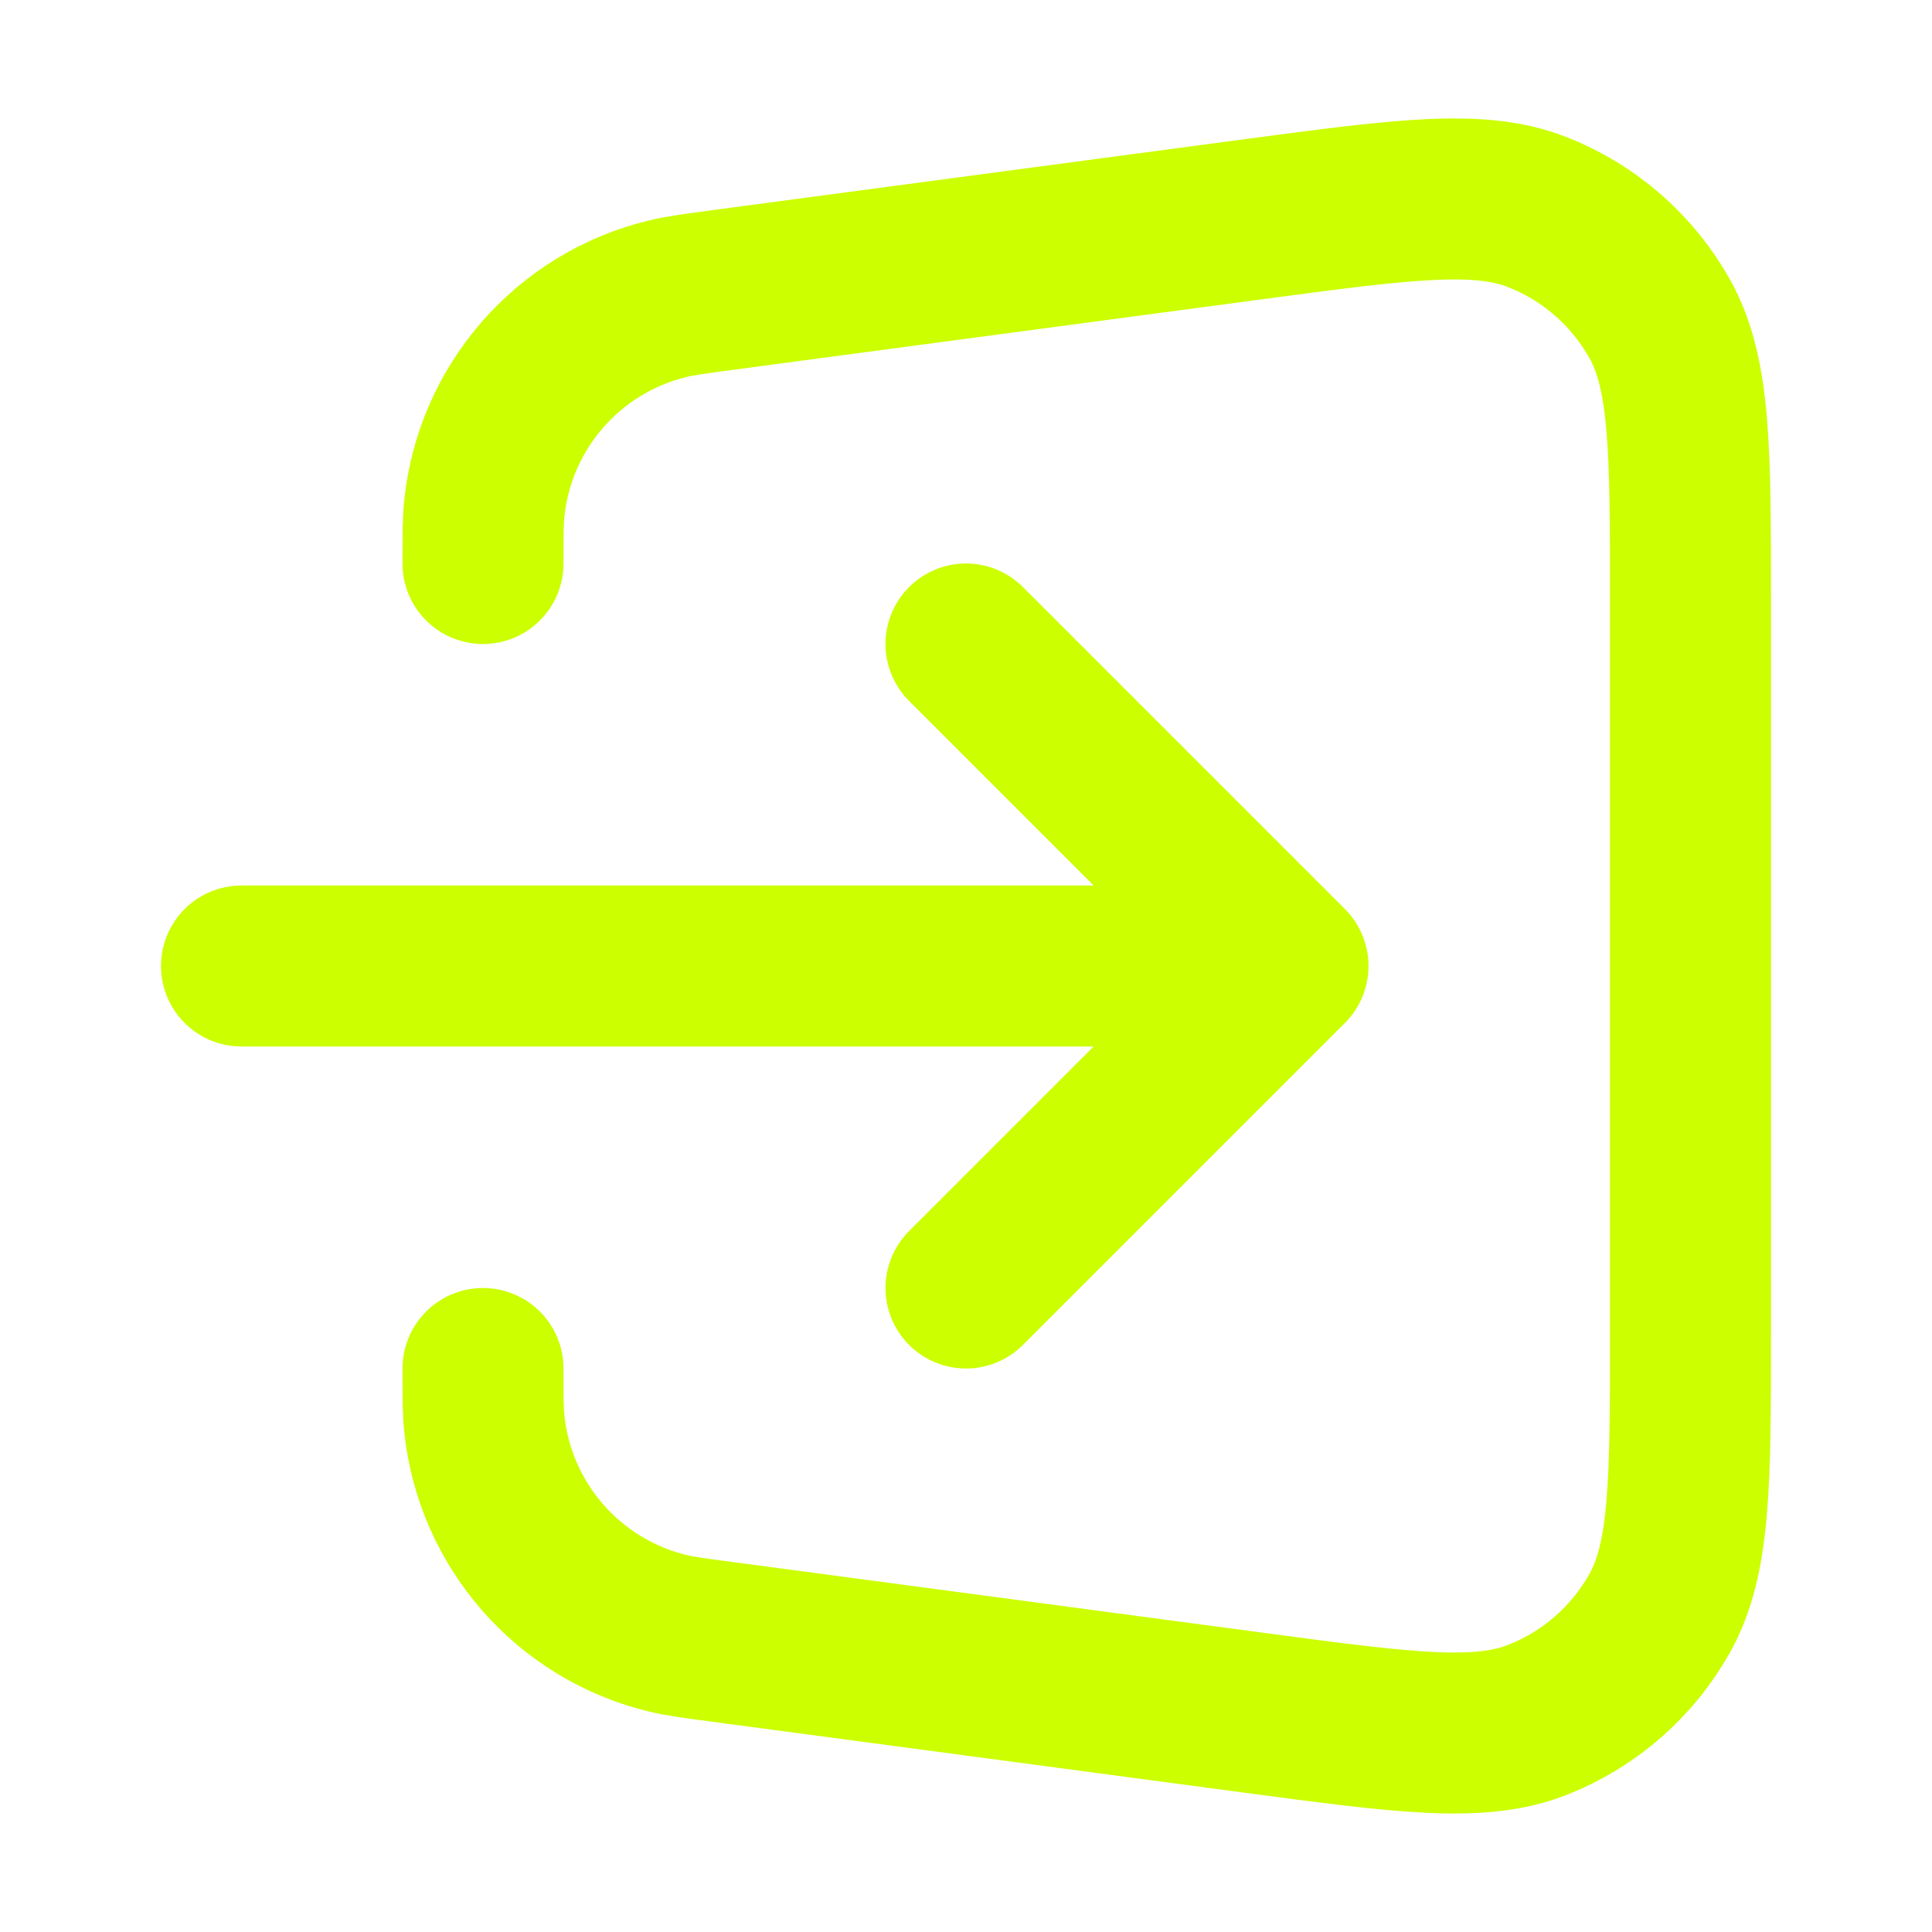
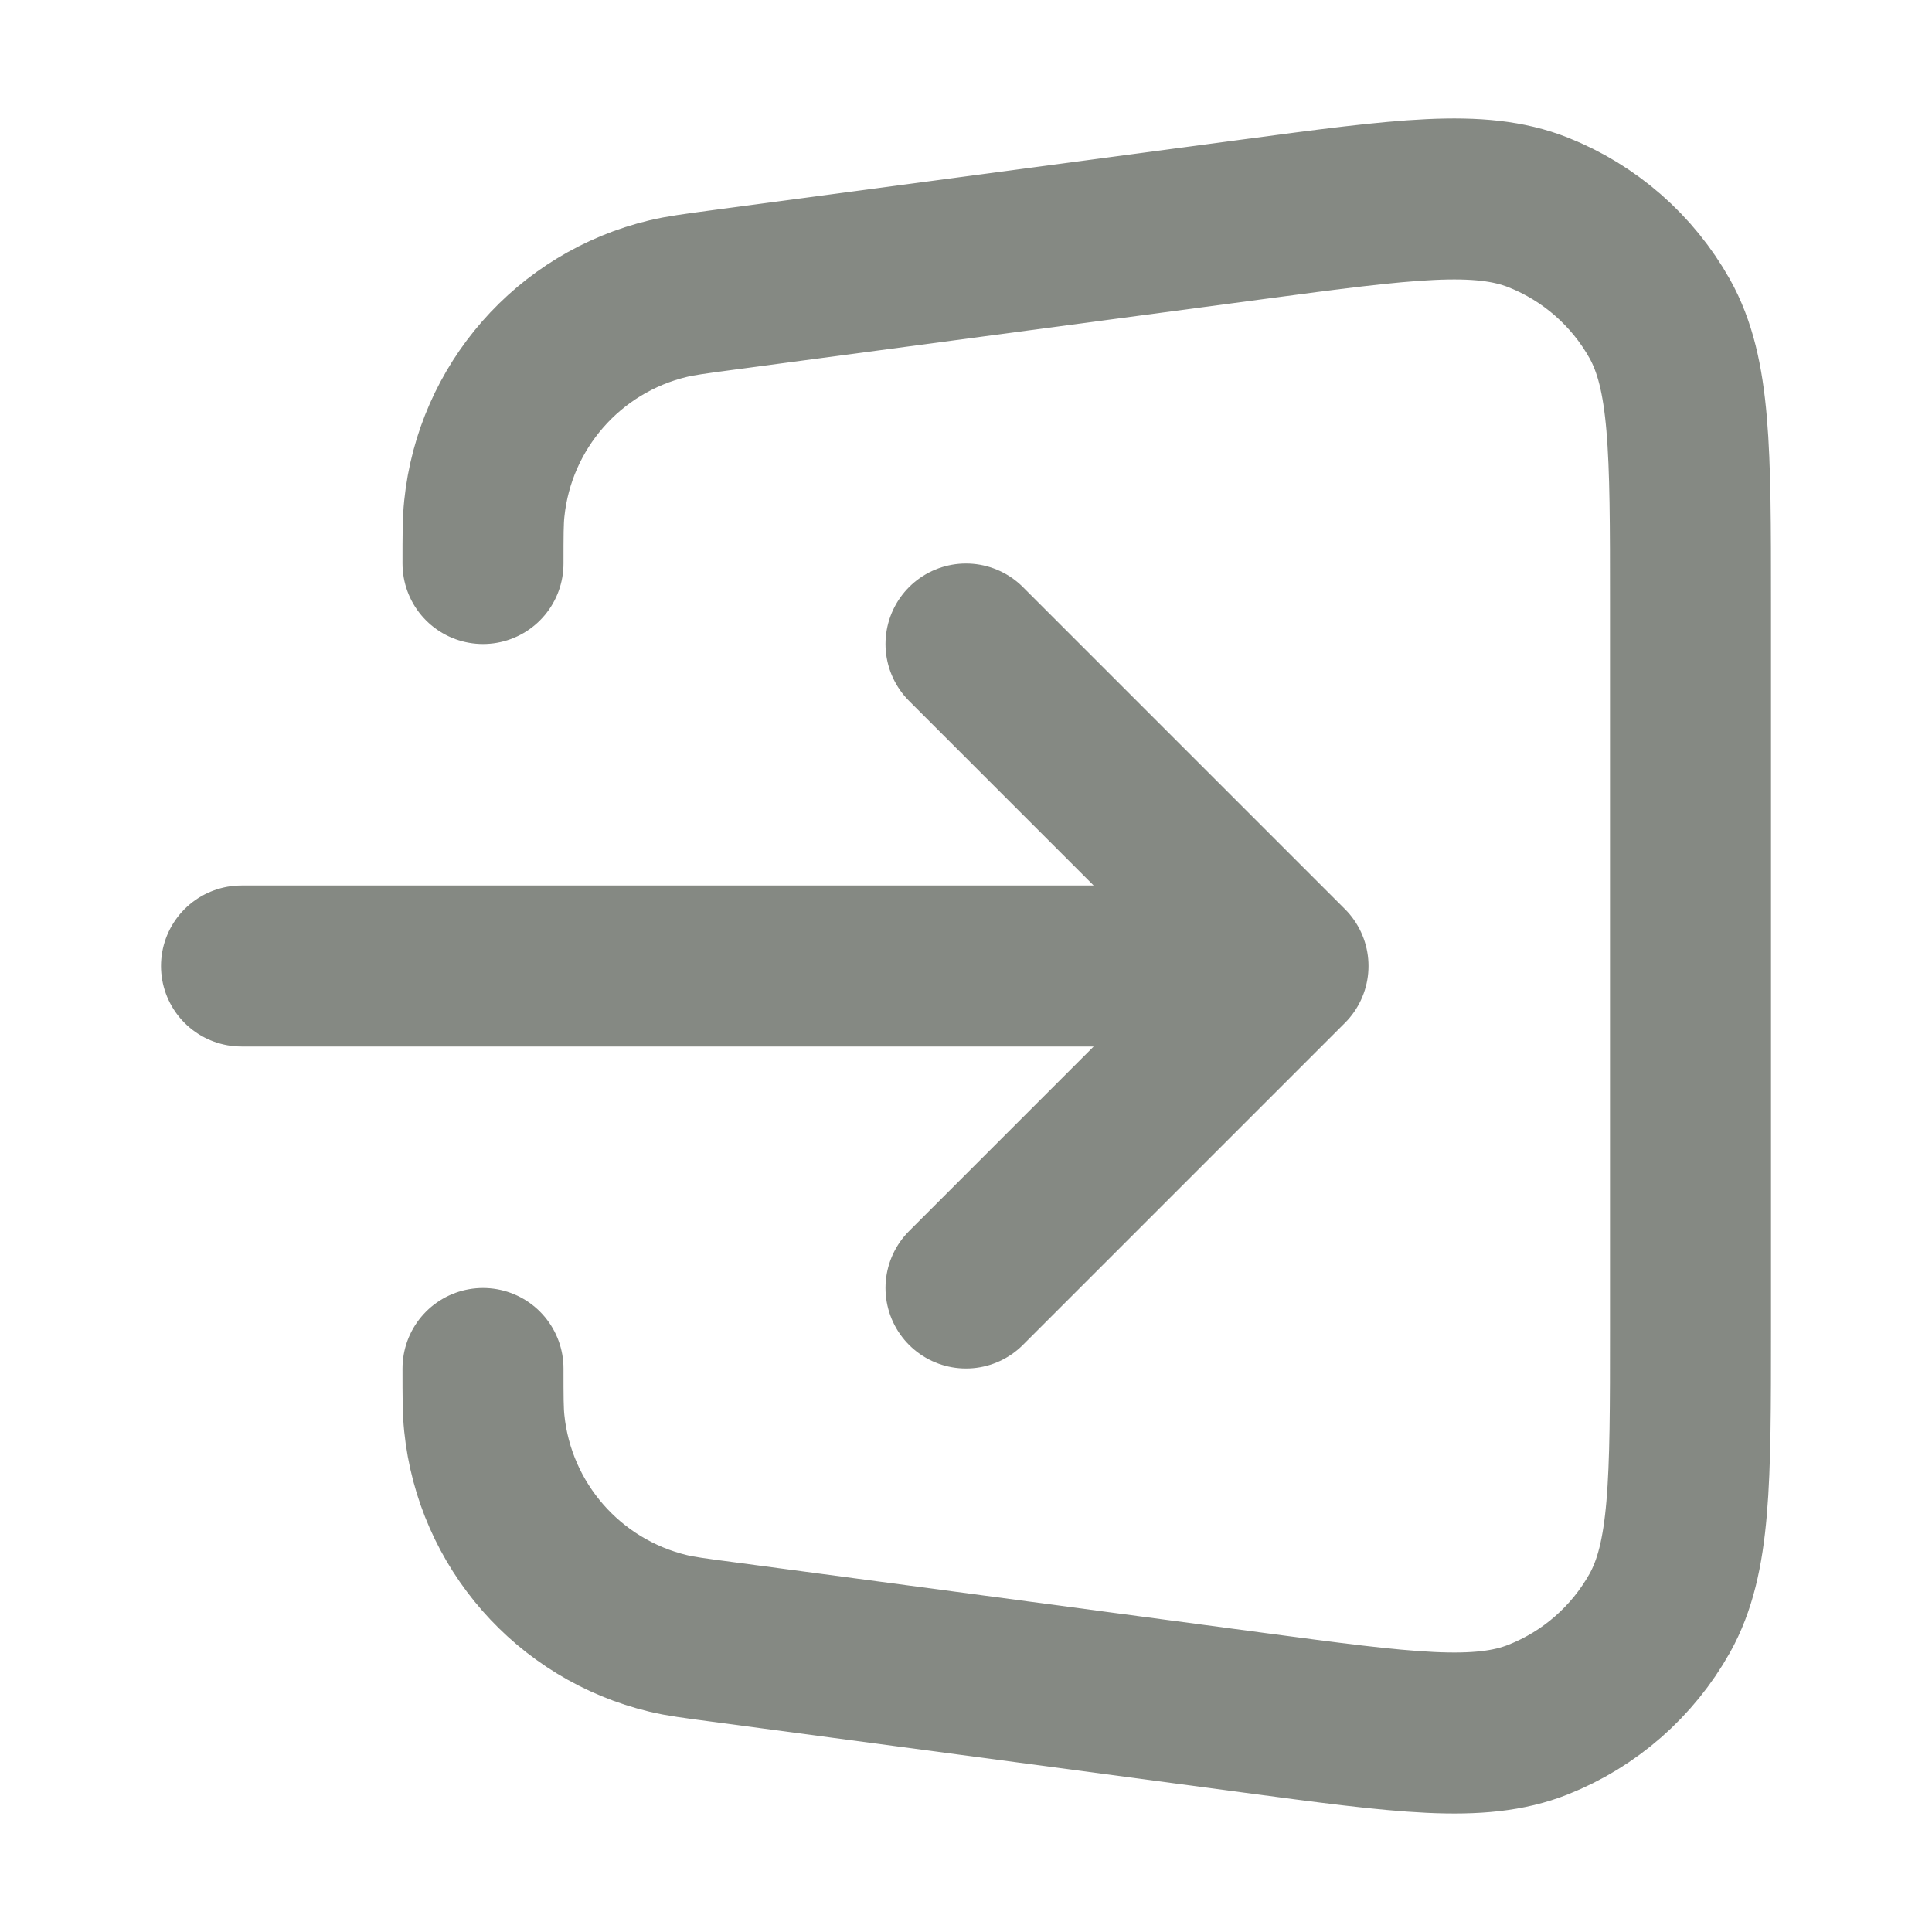
<svg xmlns="http://www.w3.org/2000/svg" viewBox="0 0 24 24" fill="none">
  <g id="SVGRepo_bgCarrier" stroke-width="0" />
  <g id="SVGRepo_tracerCarrier" stroke-linecap="round" stroke-linejoin="round" />
  <g id="SVGRepo_iconCarrier">
-     <path d="M6 17C6 17.351 6 17.527 6.016 17.68C6.146 18.947 7.063 19.994 8.302 20.291C8.451 20.327 8.626 20.35 8.974 20.396L15.566 21.275C17.442 21.525 18.38 21.651 19.108 21.361C19.748 21.107 20.28 20.641 20.617 20.041C21 19.357 21 18.41 21 16.517V7.482C21 5.589 21 4.643 20.617 3.959C20.28 3.359 19.748 2.893 19.108 2.639C18.38 2.349 17.442 2.474 15.566 2.724L8.974 3.603C8.625 3.65 8.451 3.673 8.302 3.709C7.063 4.005 6.146 5.052 6.016 6.32C6 6.473 6 6.649 6 7M12 8L16 12M16 12L12 16M16 12H3" stroke="#CCFF00" stroke-width="2" stroke-linecap="round" stroke-linejoin="round" />
+     <path d="M6 17C6 17.351 6 17.527 6.016 17.68C6.146 18.947 7.063 19.994 8.302 20.291C8.451 20.327 8.626 20.35 8.974 20.396L15.566 21.275C17.442 21.525 18.38 21.651 19.108 21.361C19.748 21.107 20.28 20.641 20.617 20.041C21 19.357 21 18.41 21 16.517V7.482C21 5.589 21 4.643 20.617 3.959C20.28 3.359 19.748 2.893 19.108 2.639C18.38 2.349 17.442 2.474 15.566 2.724L8.974 3.603C8.625 3.65 8.451 3.673 8.302 3.709C7.063 4.005 6.146 5.052 6.016 6.32C6 6.473 6 6.649 6 7M12 8L16 12M16 12L12 16M16 12H3" stroke="#858983" stroke-width="2" stroke-linecap="round" stroke-linejoin="round" />
  </g>
</svg>
